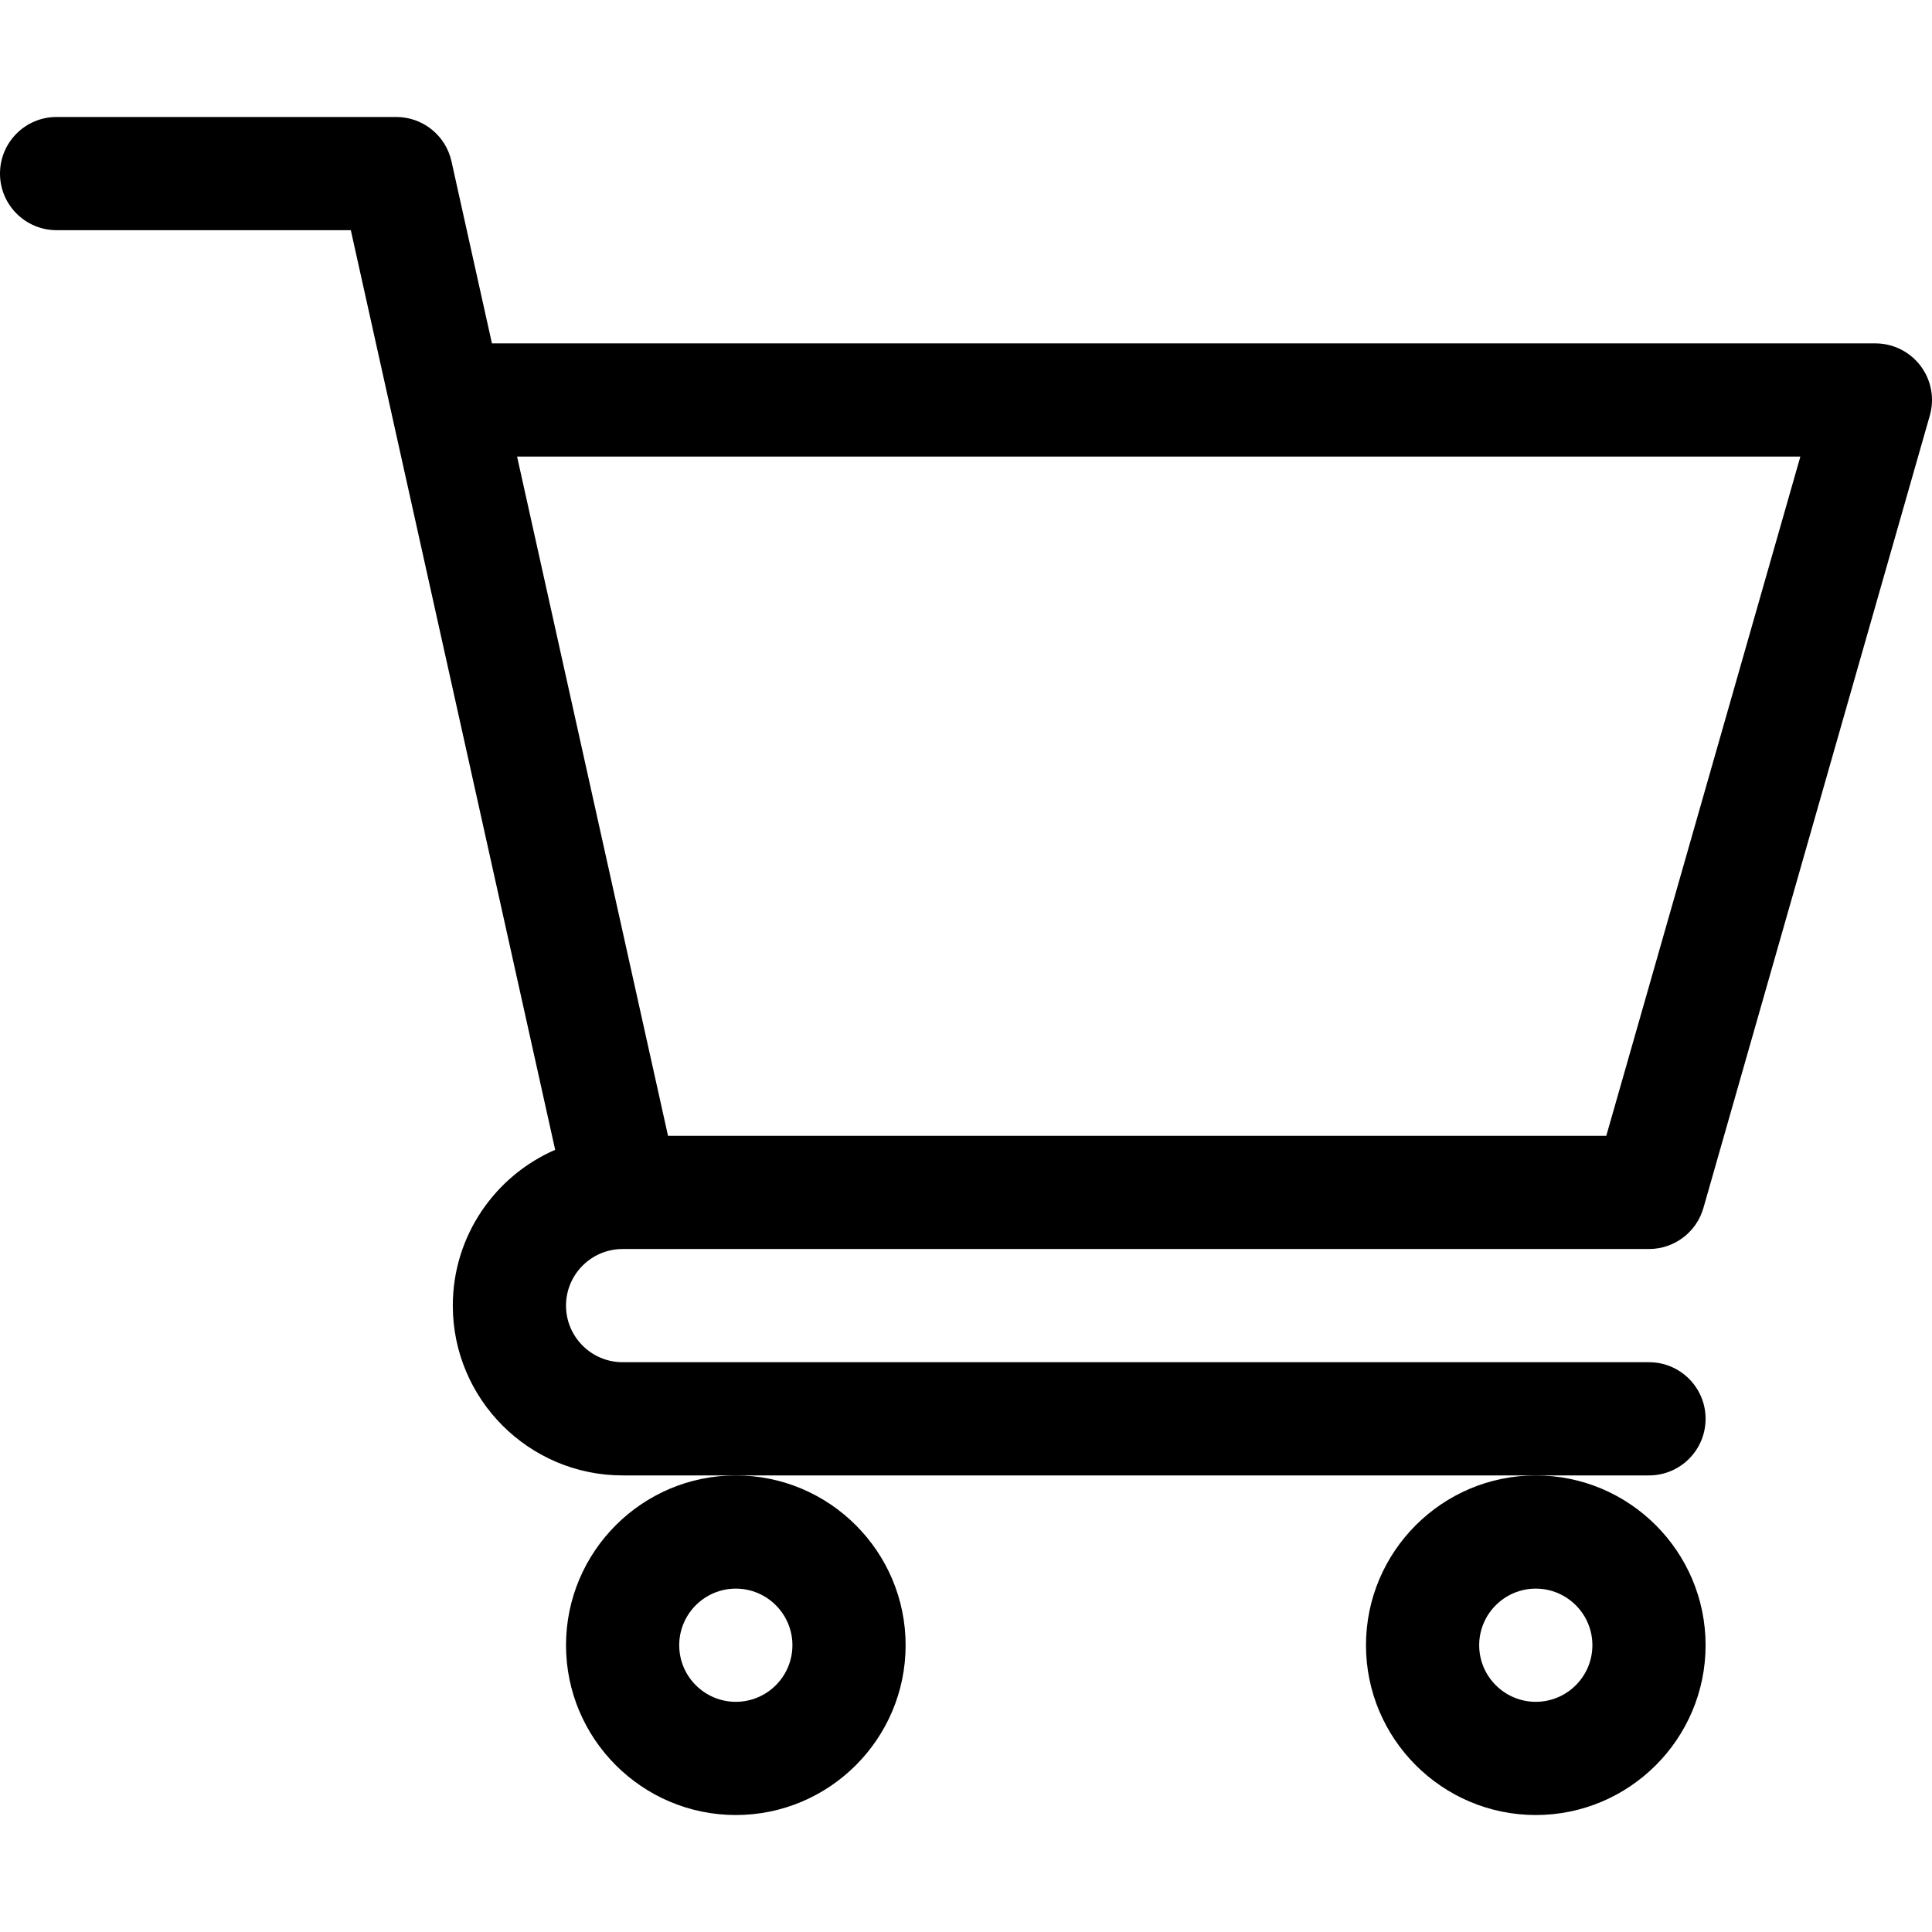
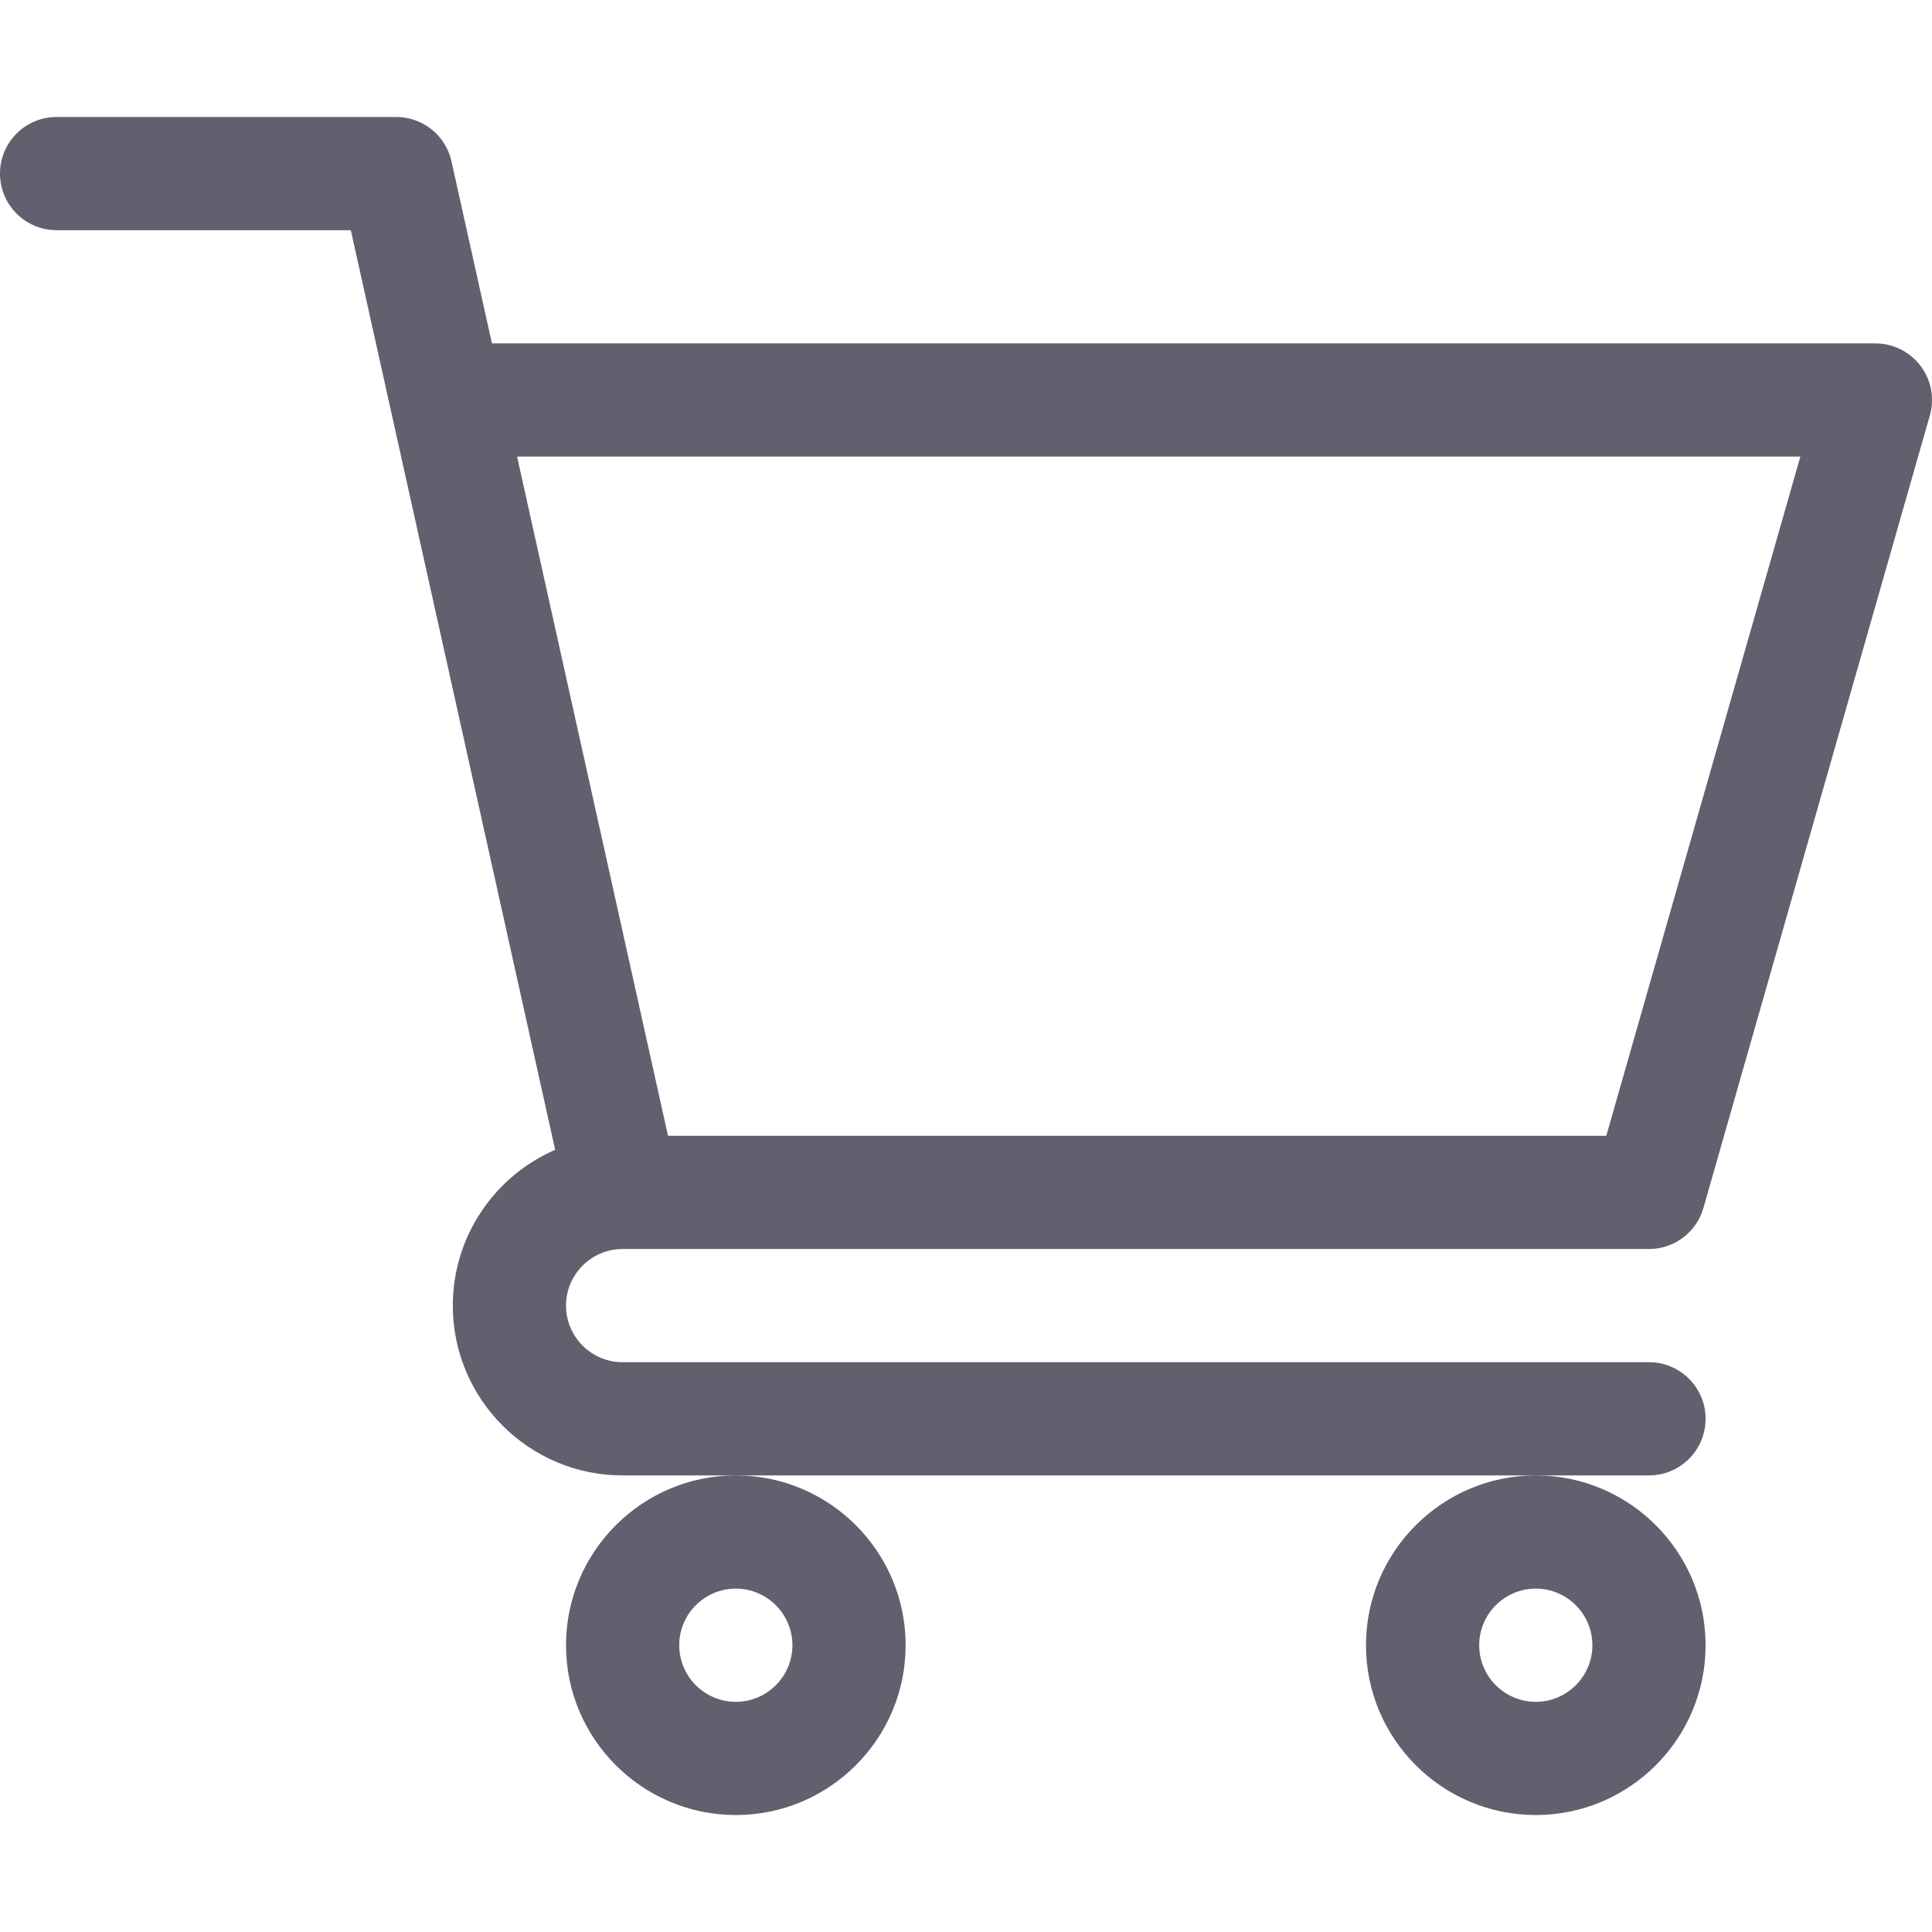
- <svg xmlns="http://www.w3.org/2000/svg" height="512pt" viewBox="0 -31 512 512" width="512pt">
+ <svg xmlns="http://www.w3.org/2000/svg" height="512pt" fill="#60606e" viewBox="0 -31 512 512" width="512pt">
  <path d="m164.961 300.004h.023c.02 0 .039-.004.059-.004h271.957c6.695 0 12.582-4.441 14.422-10.879l60-210c1.293-4.527.387-9.395-2.445-13.152-2.836-3.758-7.27-5.969-11.977-5.969h-366.633l-10.723-48.254c-1.527-6.863-7.613-11.746-14.645-11.746h-90c-8.285 0-15 6.715-15 15s6.715 15 15 15h77.969c1.898 8.551 51.312 230.918 54.156 243.711-15.941 6.93-27.125 22.824-27.125 41.289 0 24.812 20.188 45 45 45h272c8.285 0 15-6.715 15-15s-6.715-15-15-15h-272c-8.27 0-15-6.73-15-15 0-8.258 6.707-14.977 14.961-14.996zm312.152-210.004-51.43 180h-248.652l-40-180zm0 0" />
  <path d="m150 405c0 24.812 20.188 45 45 45s45-20.188 45-45-20.188-45-45-45-45 20.188-45 45zm45-15c8.27 0 15 6.73 15 15s-6.73 15-15 15-15-6.73-15-15 6.73-15 15-15zm0 0" />
  <path d="m362 405c0 24.812 20.188 45 45 45s45-20.188 45-45-20.188-45-45-45-45 20.188-45 45zm45-15c8.27 0 15 6.73 15 15s-6.73 15-15 15-15-6.73-15-15 6.73-15 15-15zm0 0" />
</svg>
